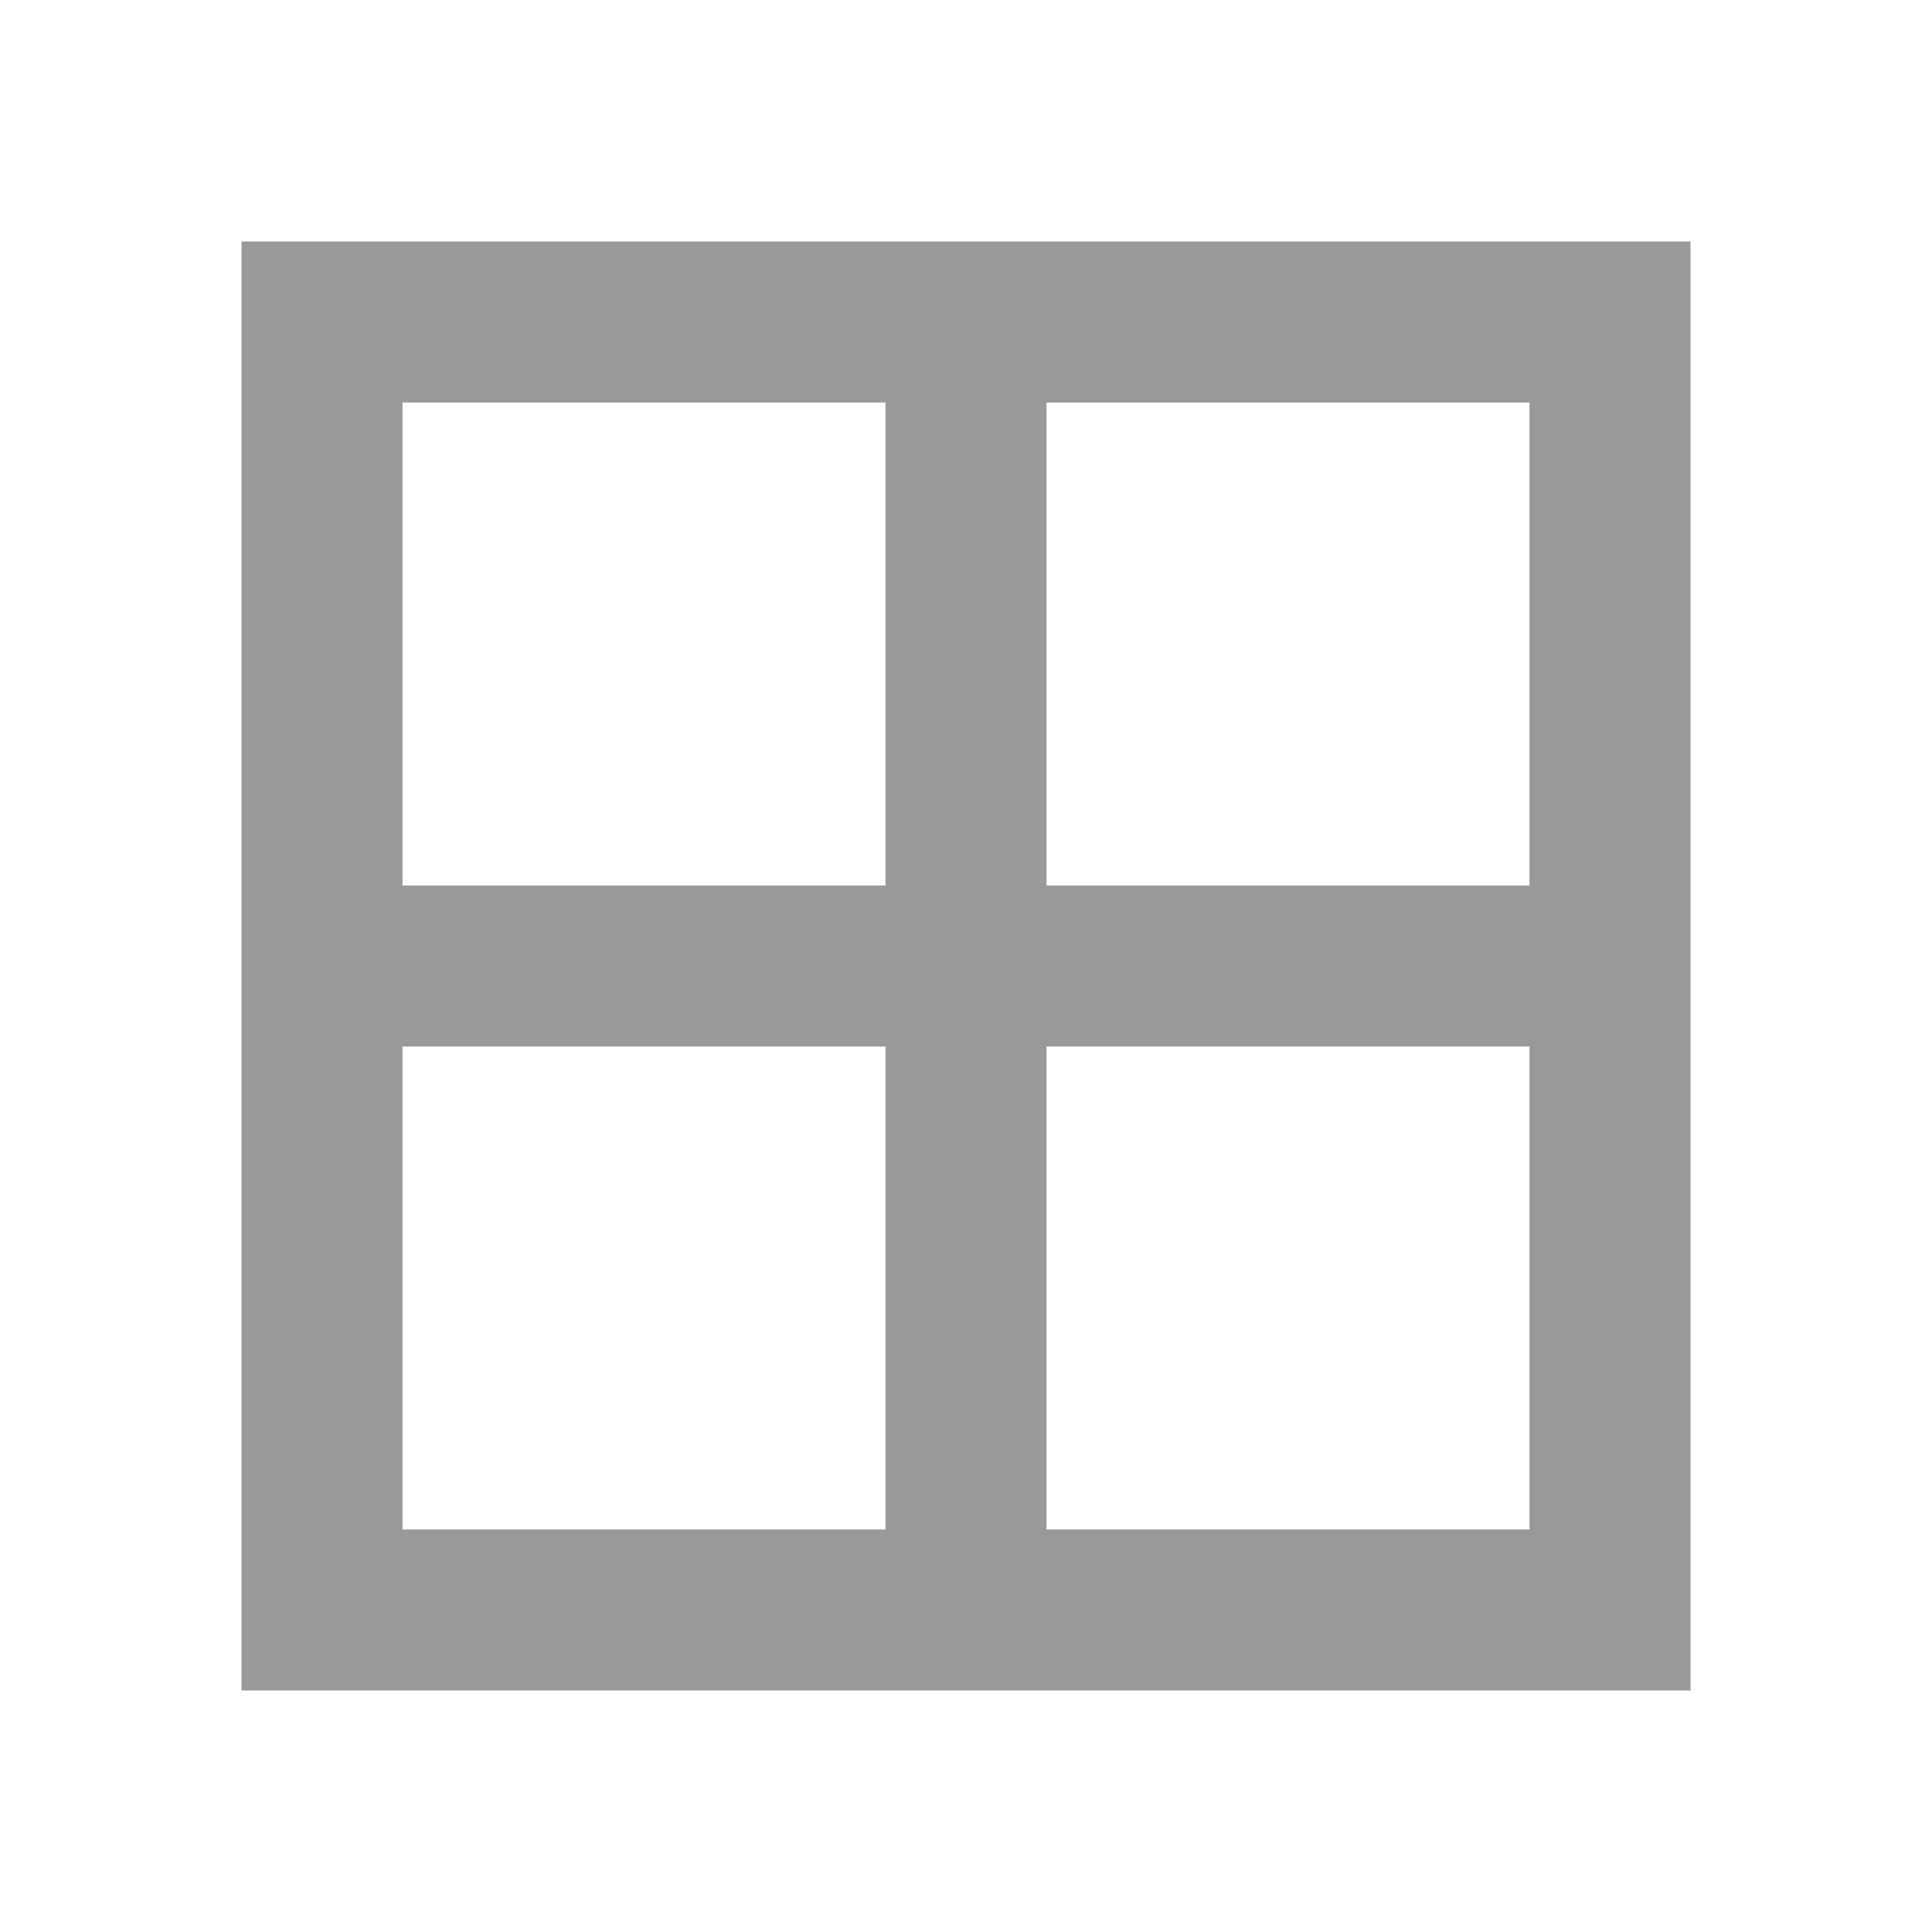
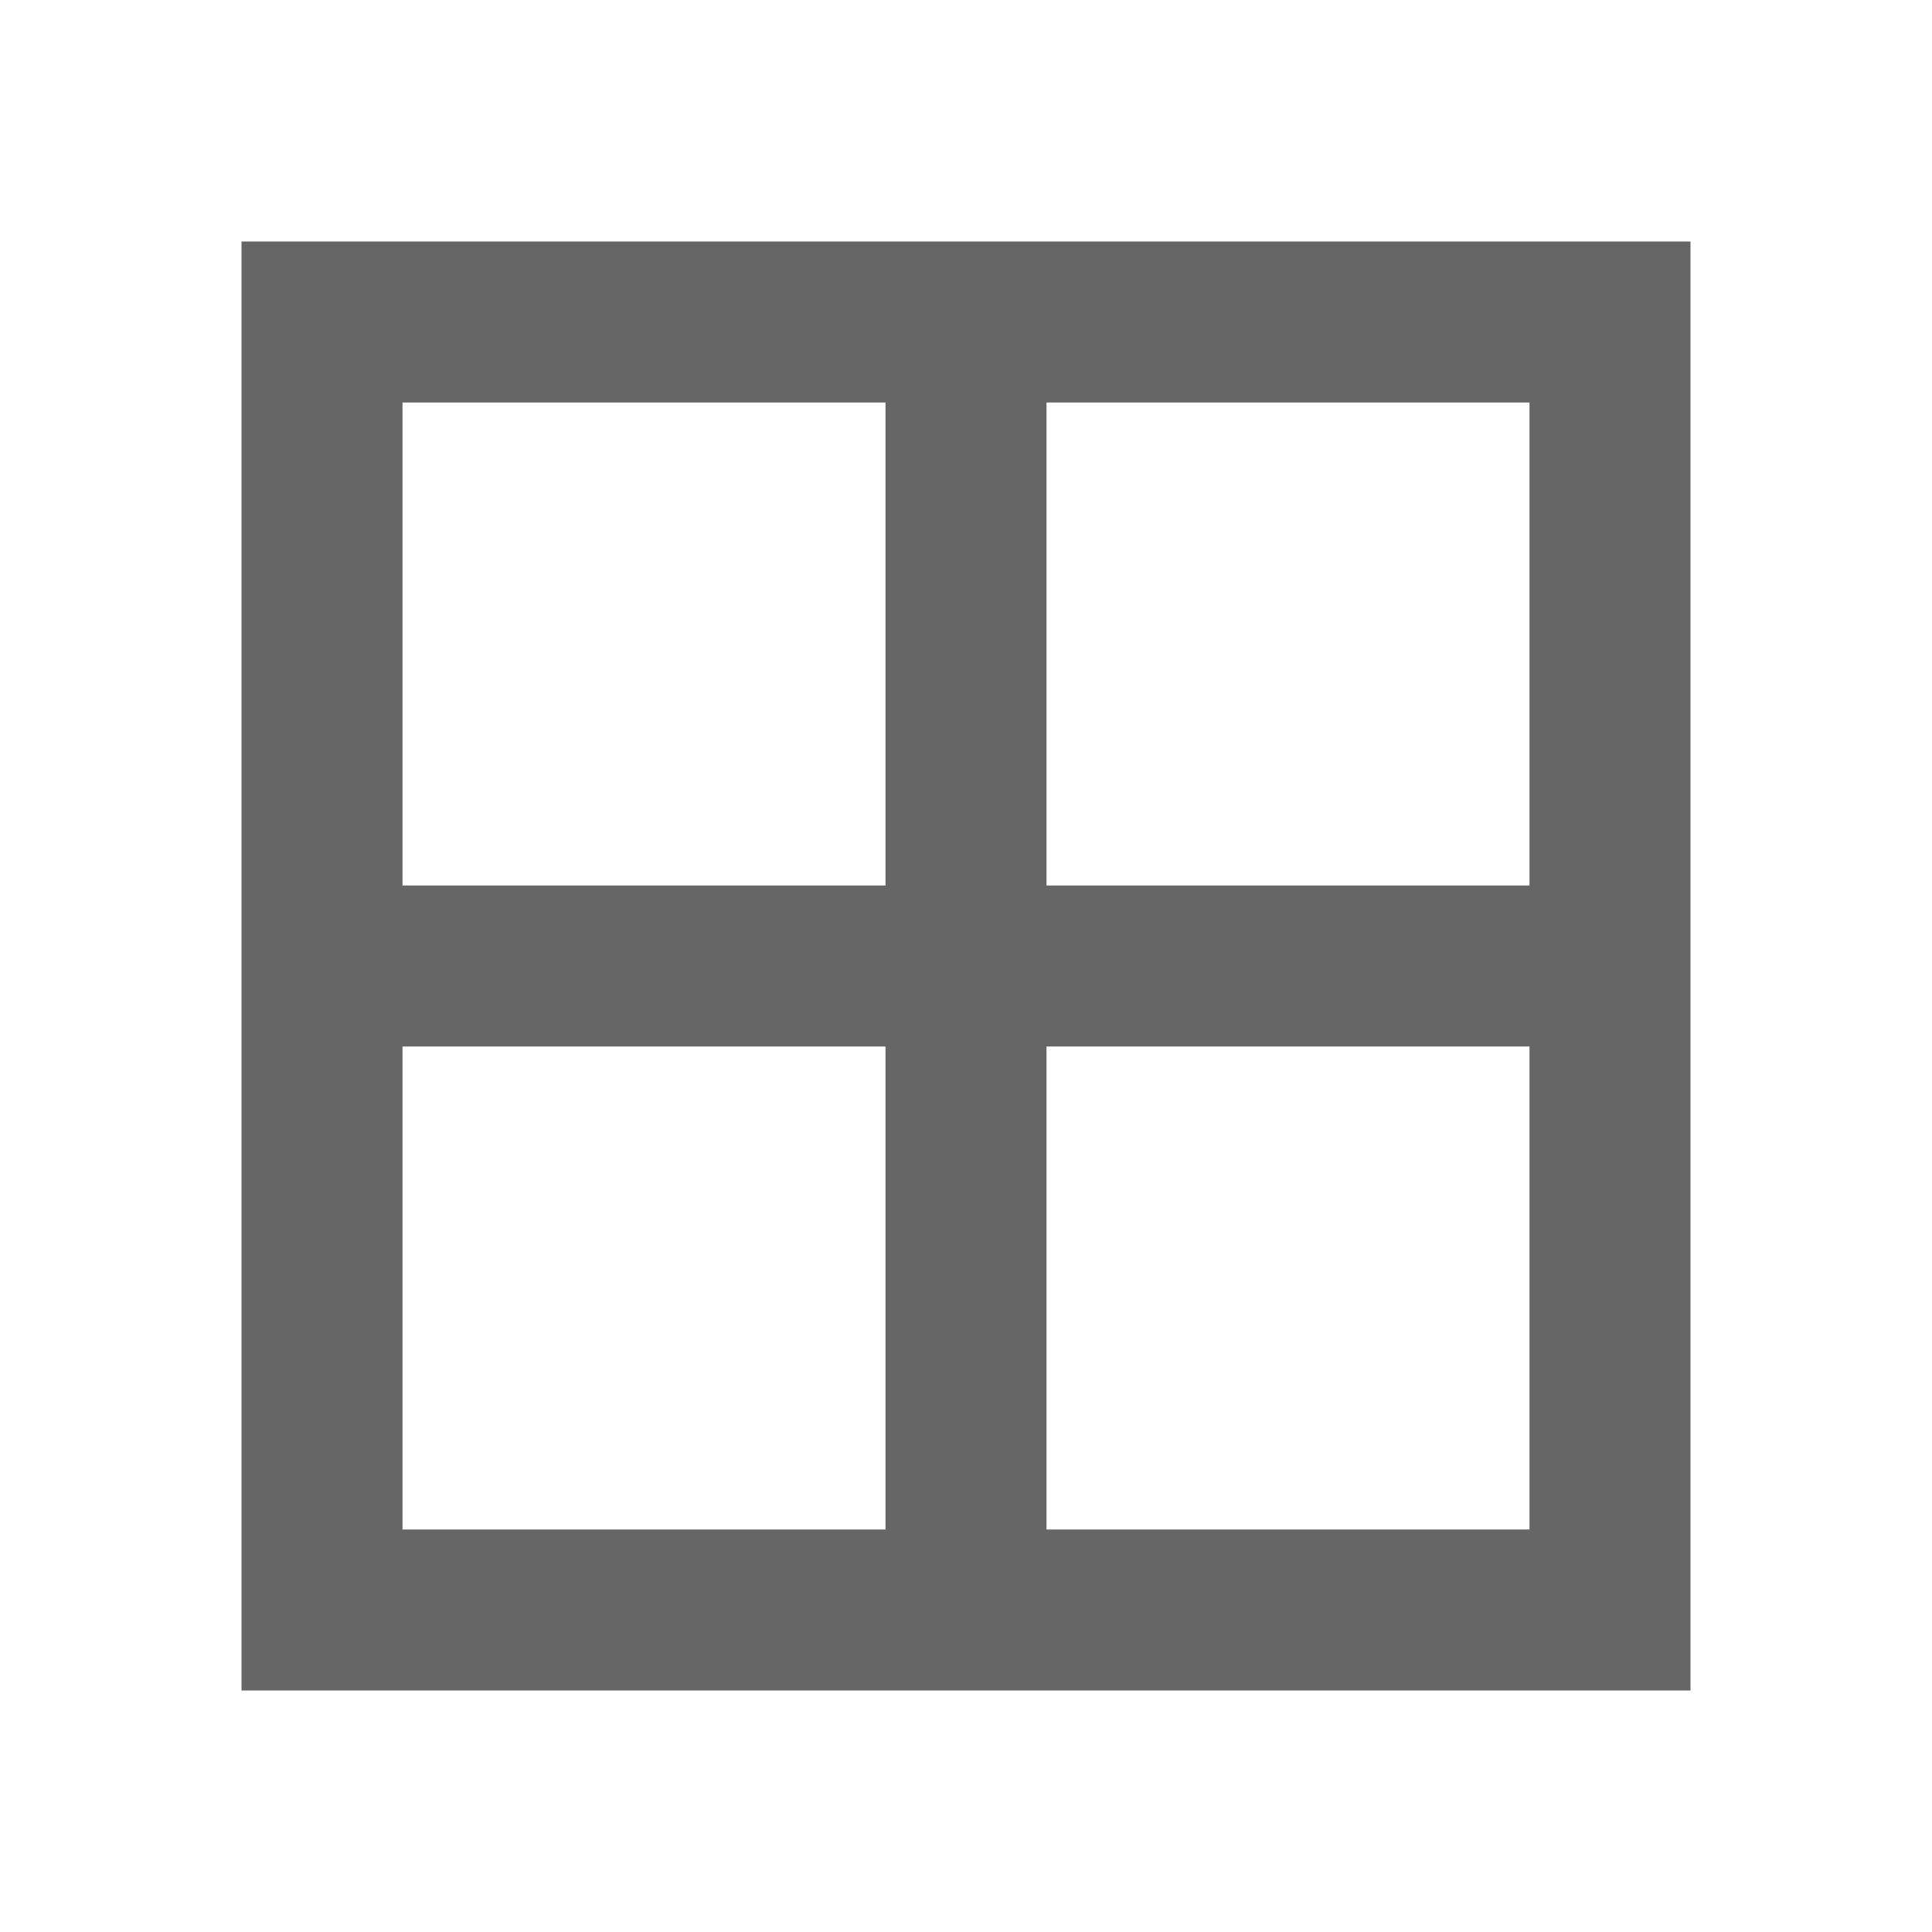
- <svg xmlns="http://www.w3.org/2000/svg" height="24px" viewBox="0 -960 960 960" width="24px" fill="#999999">
+ <svg xmlns="http://www.w3.org/2000/svg" height="24px" viewBox="0 -960 960 960" width="24px" fill="#666666">
  <path d="M120-120v-720h720v720H120Zm640-80v-240H520v240h240Zm0-560H520v240h240v-240Zm-560 0v240h240v-240H200Zm0 560h240v-240H200v240Z" />
</svg>
